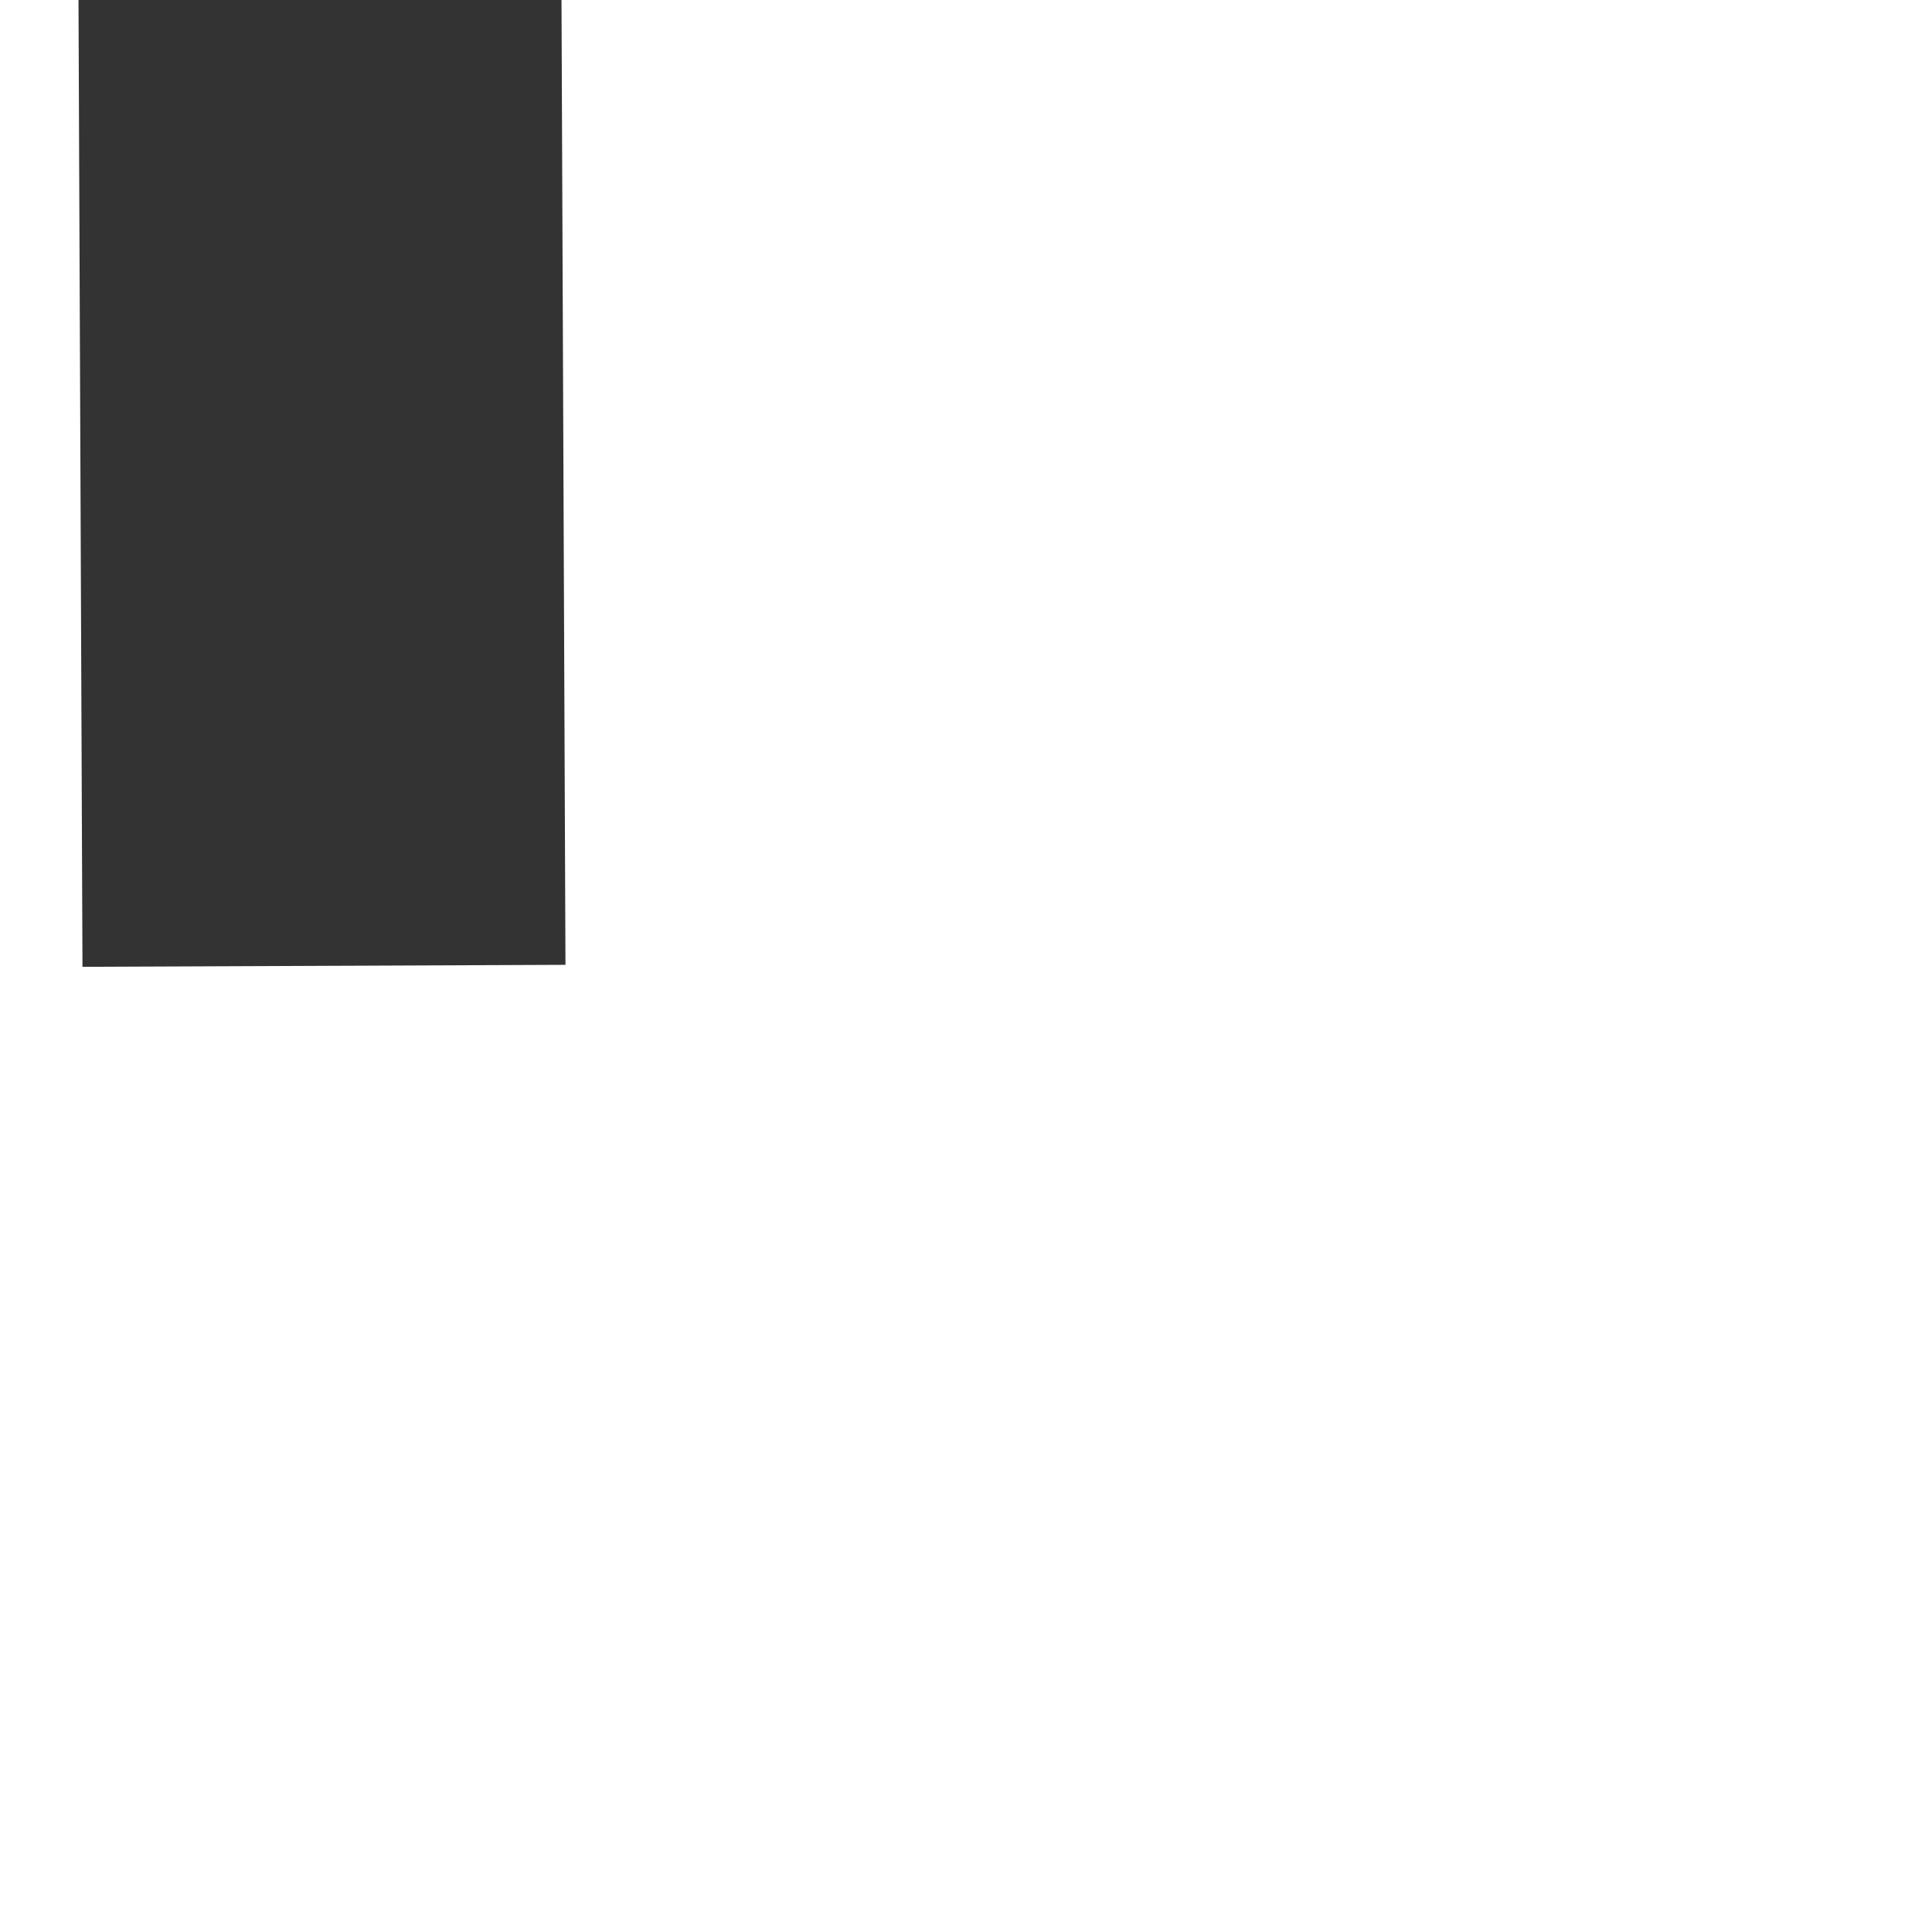
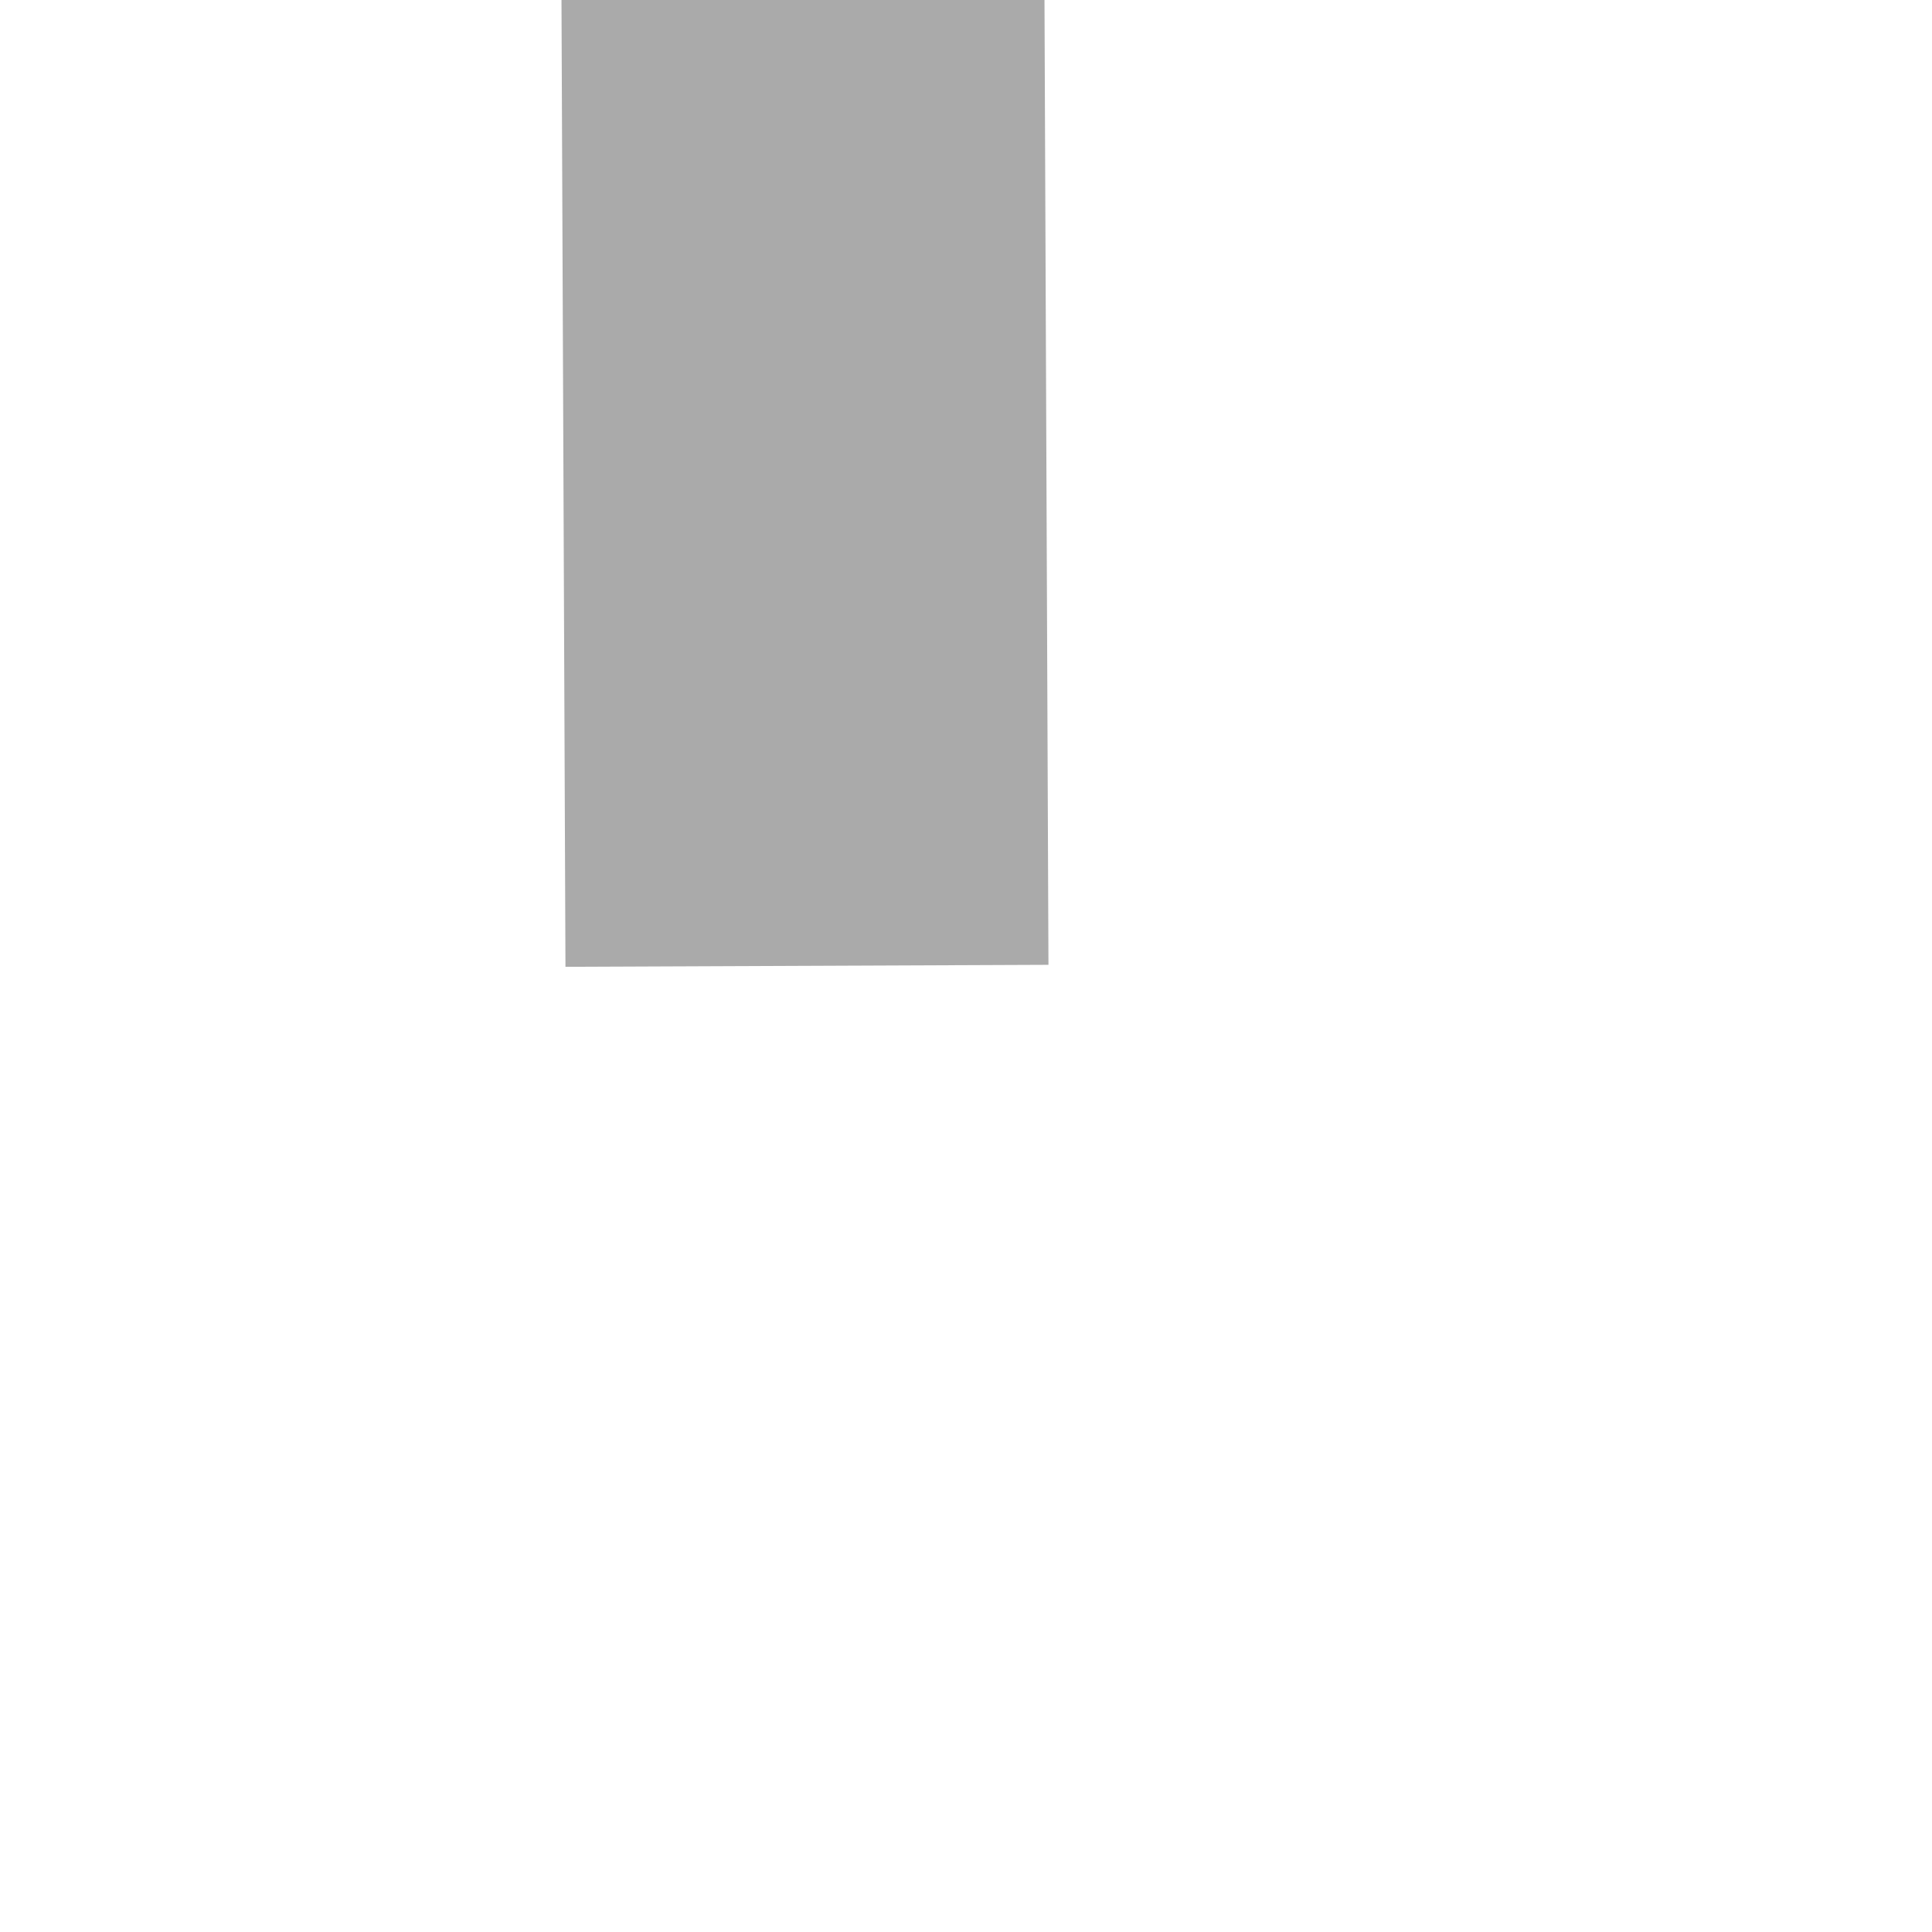
- <svg xmlns="http://www.w3.org/2000/svg" version="1.1" width="4px" height="4px" preserveAspectRatio="xMinYMid meet" viewBox="548 491  4 2">
-   <path d="M 556 419.6  L 548.5 409  L 541 419.6  L 548.5 430.2  L 556 419.6  Z " fill-rule="nonzero" fill="#333333" stroke="none" transform="matrix(0.9999915 -0.004115191 0.004115191 0.9999915 -1.849249 2.260997 )" />
-   <path d="M 548.5 420  L 548.5 492  " stroke-width="1" stroke="#333333" fill="none" transform="matrix(0.9999915 -0.004115191 0.004115191 0.9999915 -1.849249 2.260997 )" />
+ <svg xmlns="http://www.w3.org/2000/svg" version="1.1" width="4px" height="4px" preserveAspectRatio="xMinYMid meet" viewBox="978 723  4 2">
+   <path d="M 987 651.6  L 979.5 641  L 972 651.6  L 979.5 662.2  L 987 651.6  Z " fill-rule="nonzero" fill="#aaaaaa" stroke="none" transform="matrix(0.9999915 -0.004115191 0.004115191 0.9999915 -2.800324 4.036609 )" />
+   <path d="M 979.5 652  L 979.5 724  " stroke-width="1" stroke="#aaaaaa" fill="none" transform="matrix(0.9999915 -0.004115191 0.004115191 0.9999915 -2.800324 4.036609 )" />
</svg>
